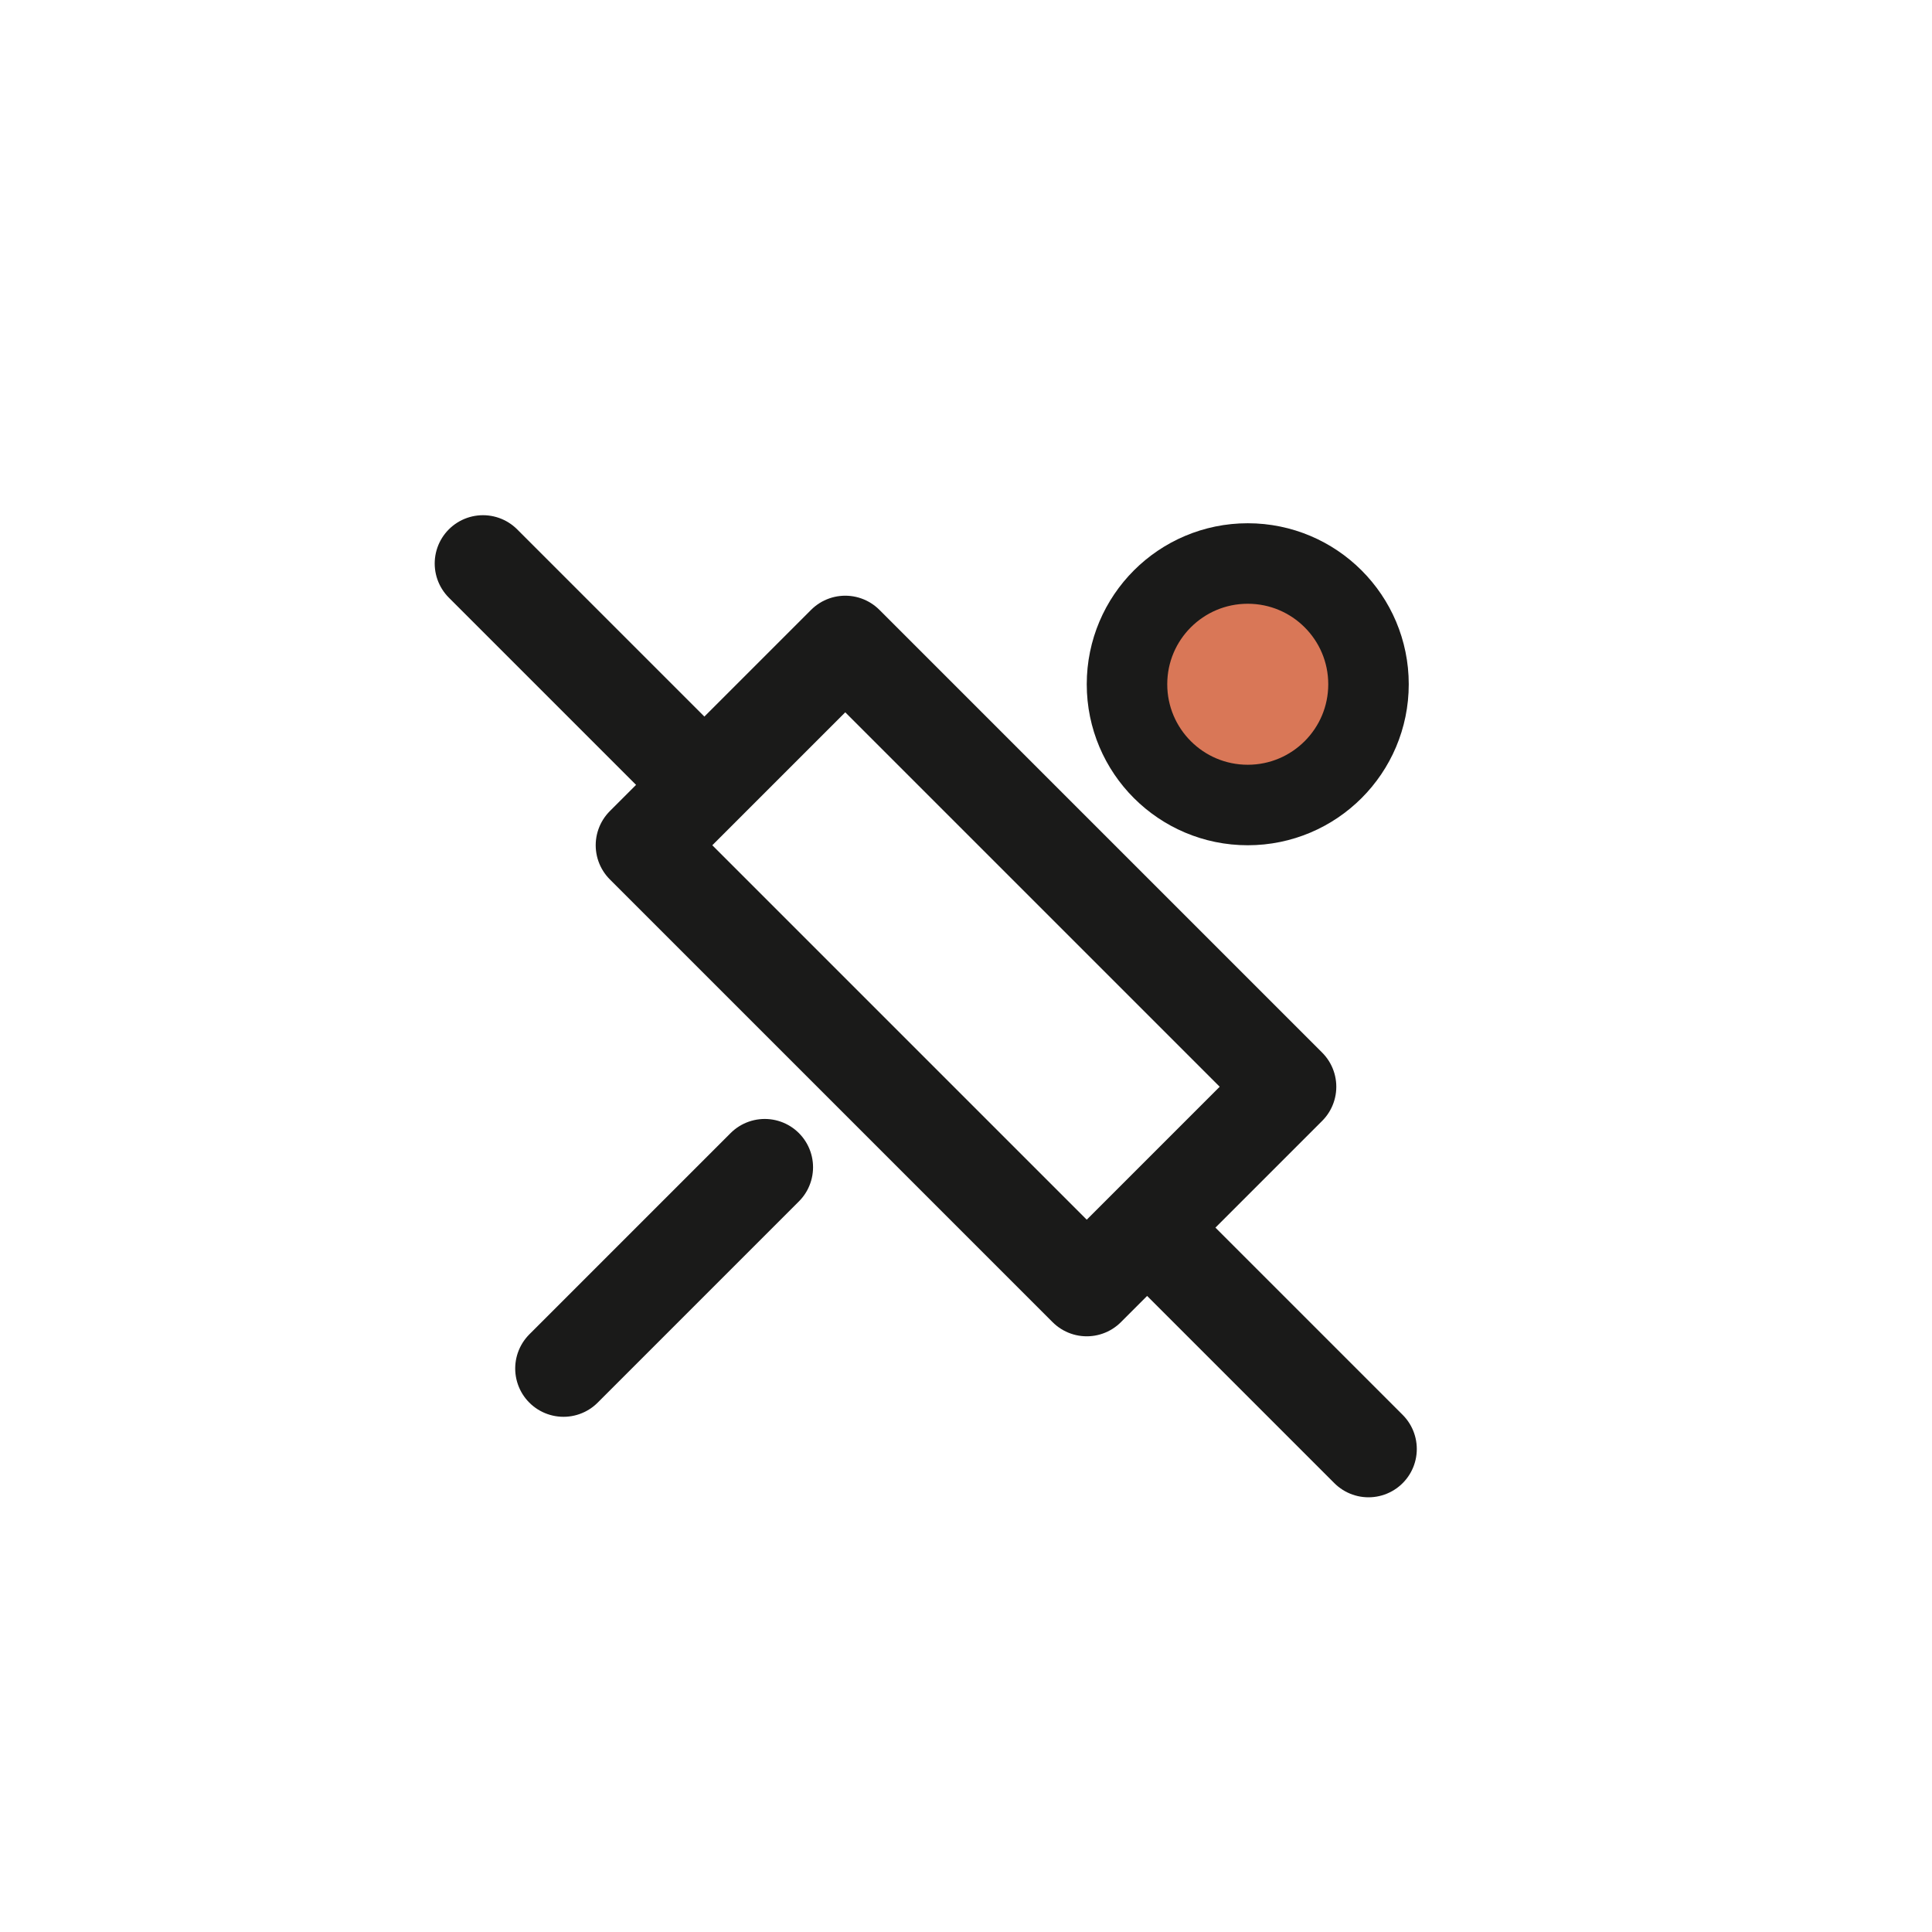
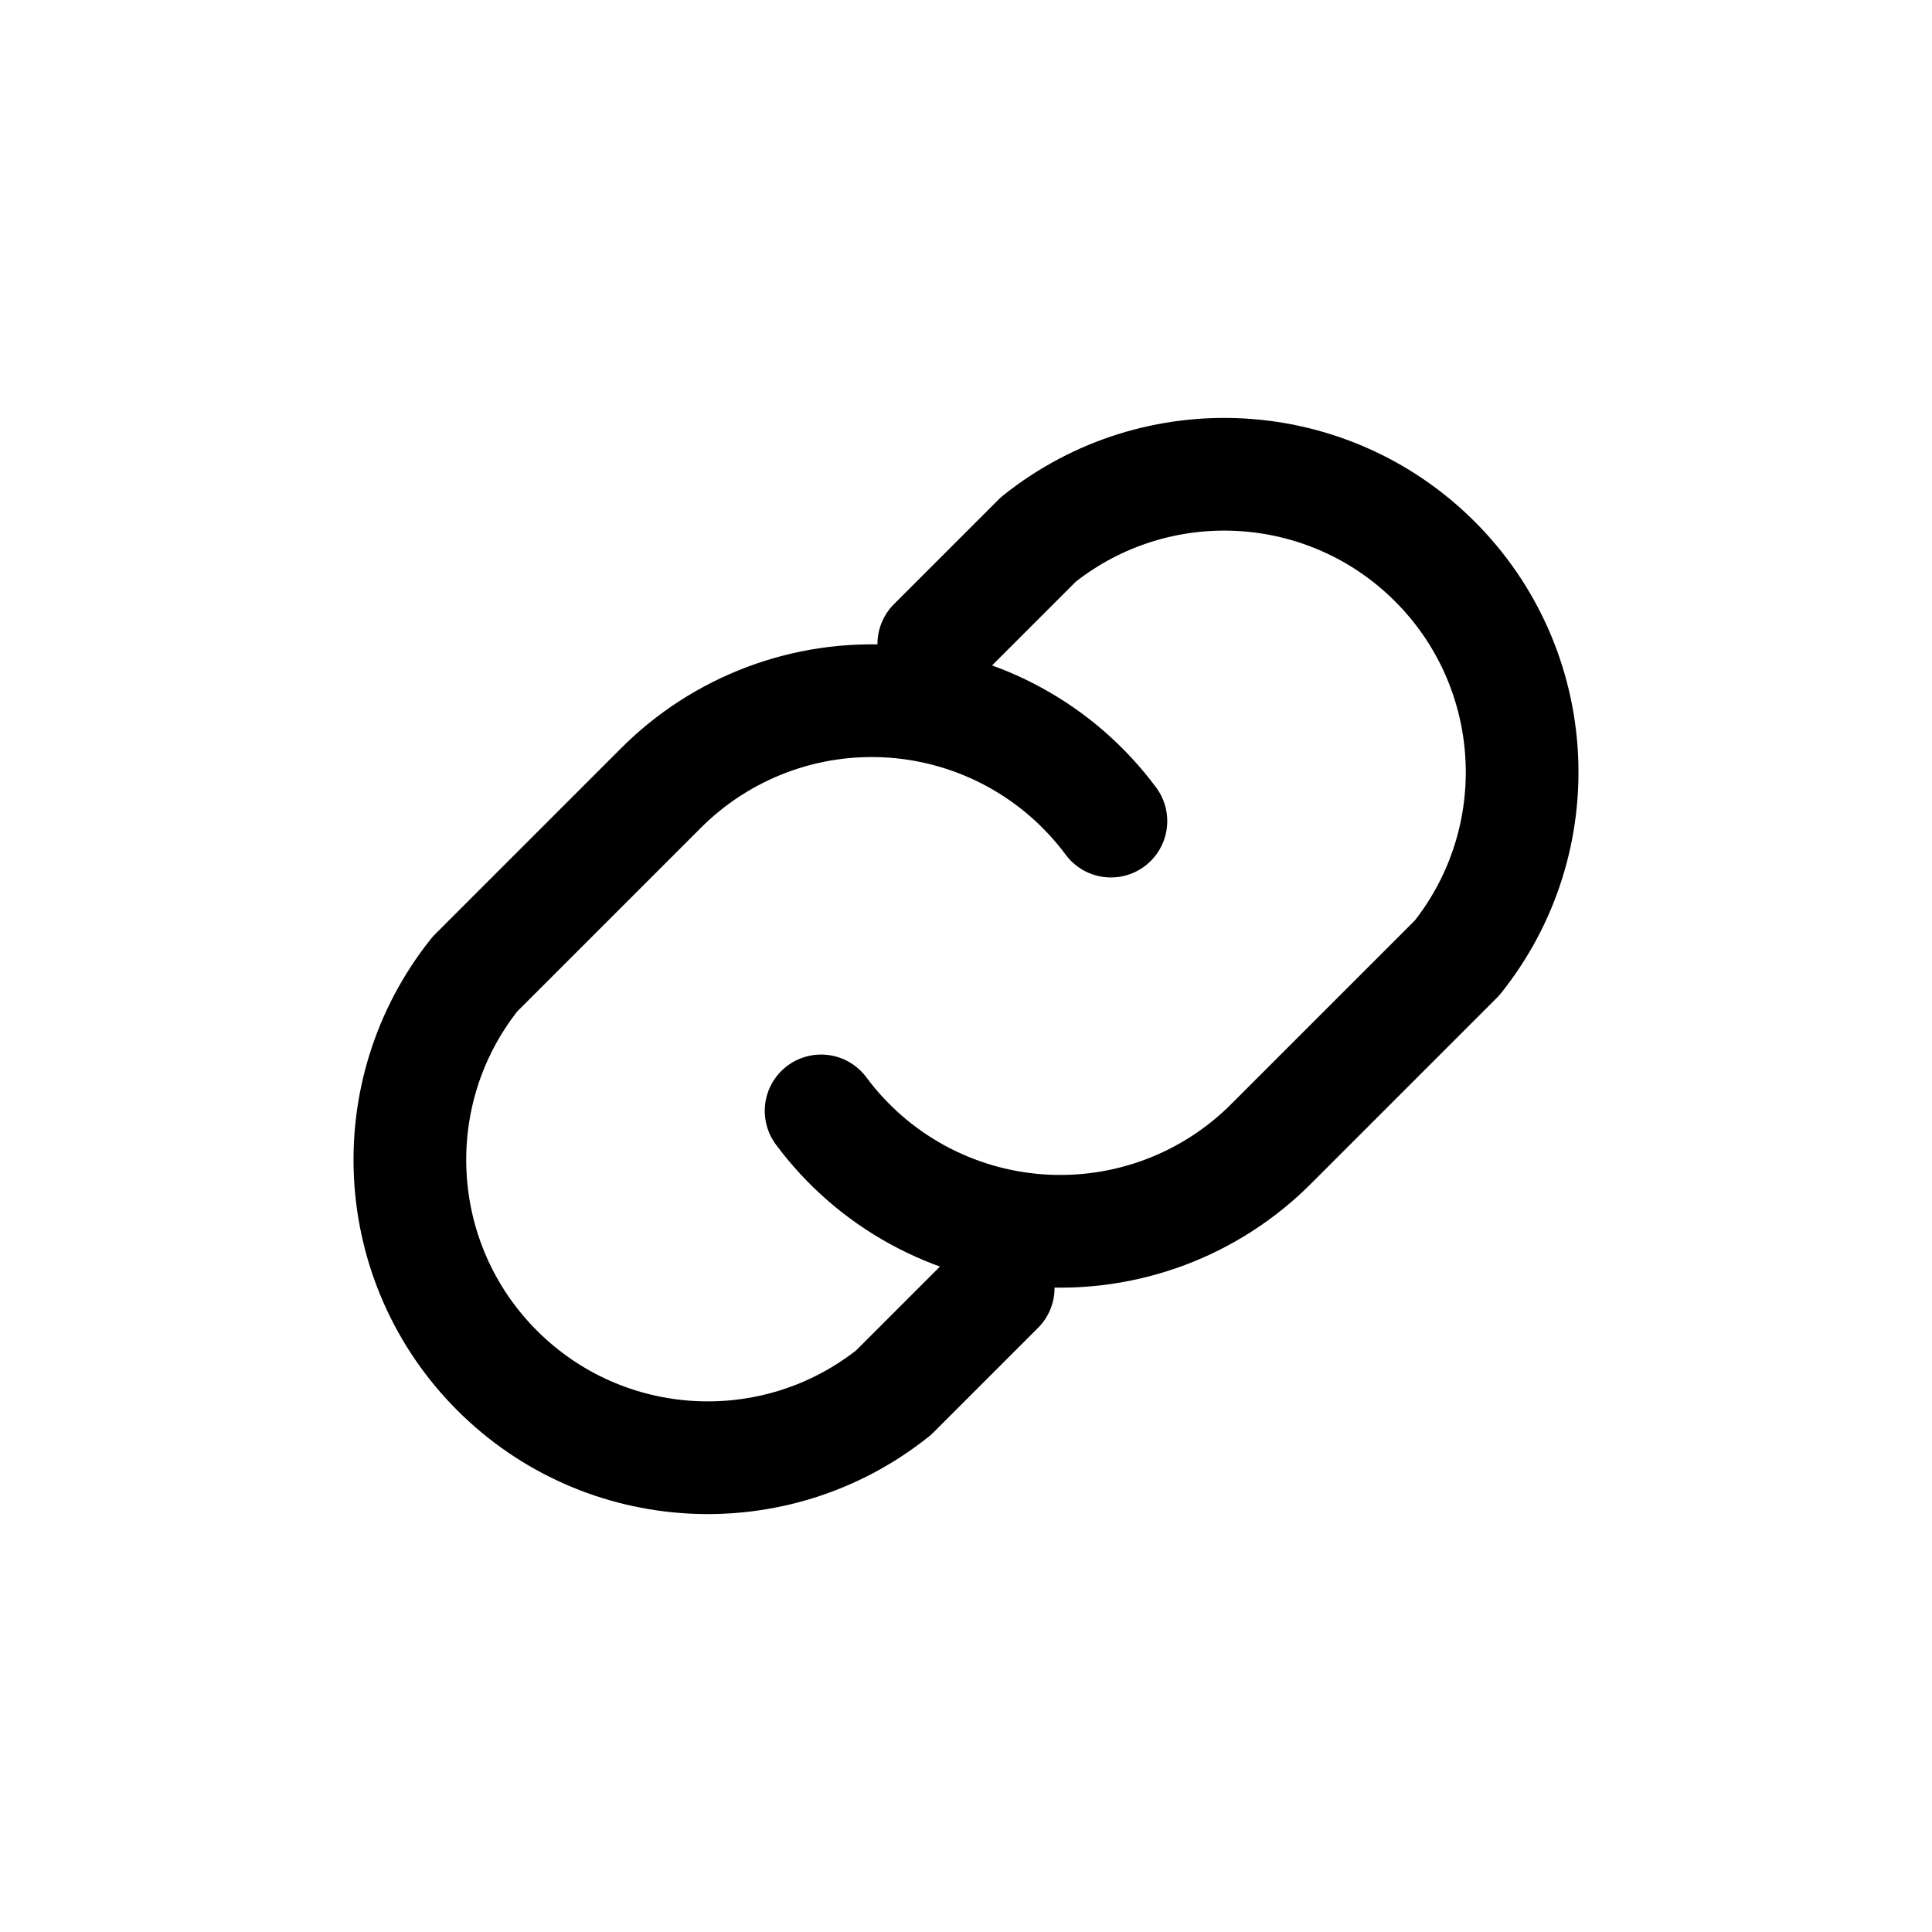
- <svg xmlns="http://www.w3.org/2000/svg" viewBox="0 0 48 48">
-   <g fill="none" stroke="#1A1A19" stroke-width="2.4" stroke-linecap="round" stroke-linejoin="round">
-     <path d="m16 21 5-5 11 11-5 5zM14 34l5-5M12 14l5 5M29 31l5 5" />
-   </g>
-   <circle cx="31" cy="17" r="3" fill="#D97757" stroke="#1A1A19" stroke-width="2" />
+ <svg xmlns="http://www.w3.org/2000/svg" viewBox="0 0 24 24" fill="none" stroke="#000" stroke-width="1.4" stroke-linecap="round" stroke-linejoin="round">
+   <path d="M10.2 13.8a3.7 3.7 0 0 0 5.6.4l2.3-2.3a3.7 3.7 0 0 0-5.2-5.2l-1.3 1.3" />
+   <path d="M13.8 10.2a3.7 3.7 0 0 0-5.6-.4l-2.3 2.3a3.7 3.7 0 0 0 5.2 5.2l1.3-1.3" />
</svg>
